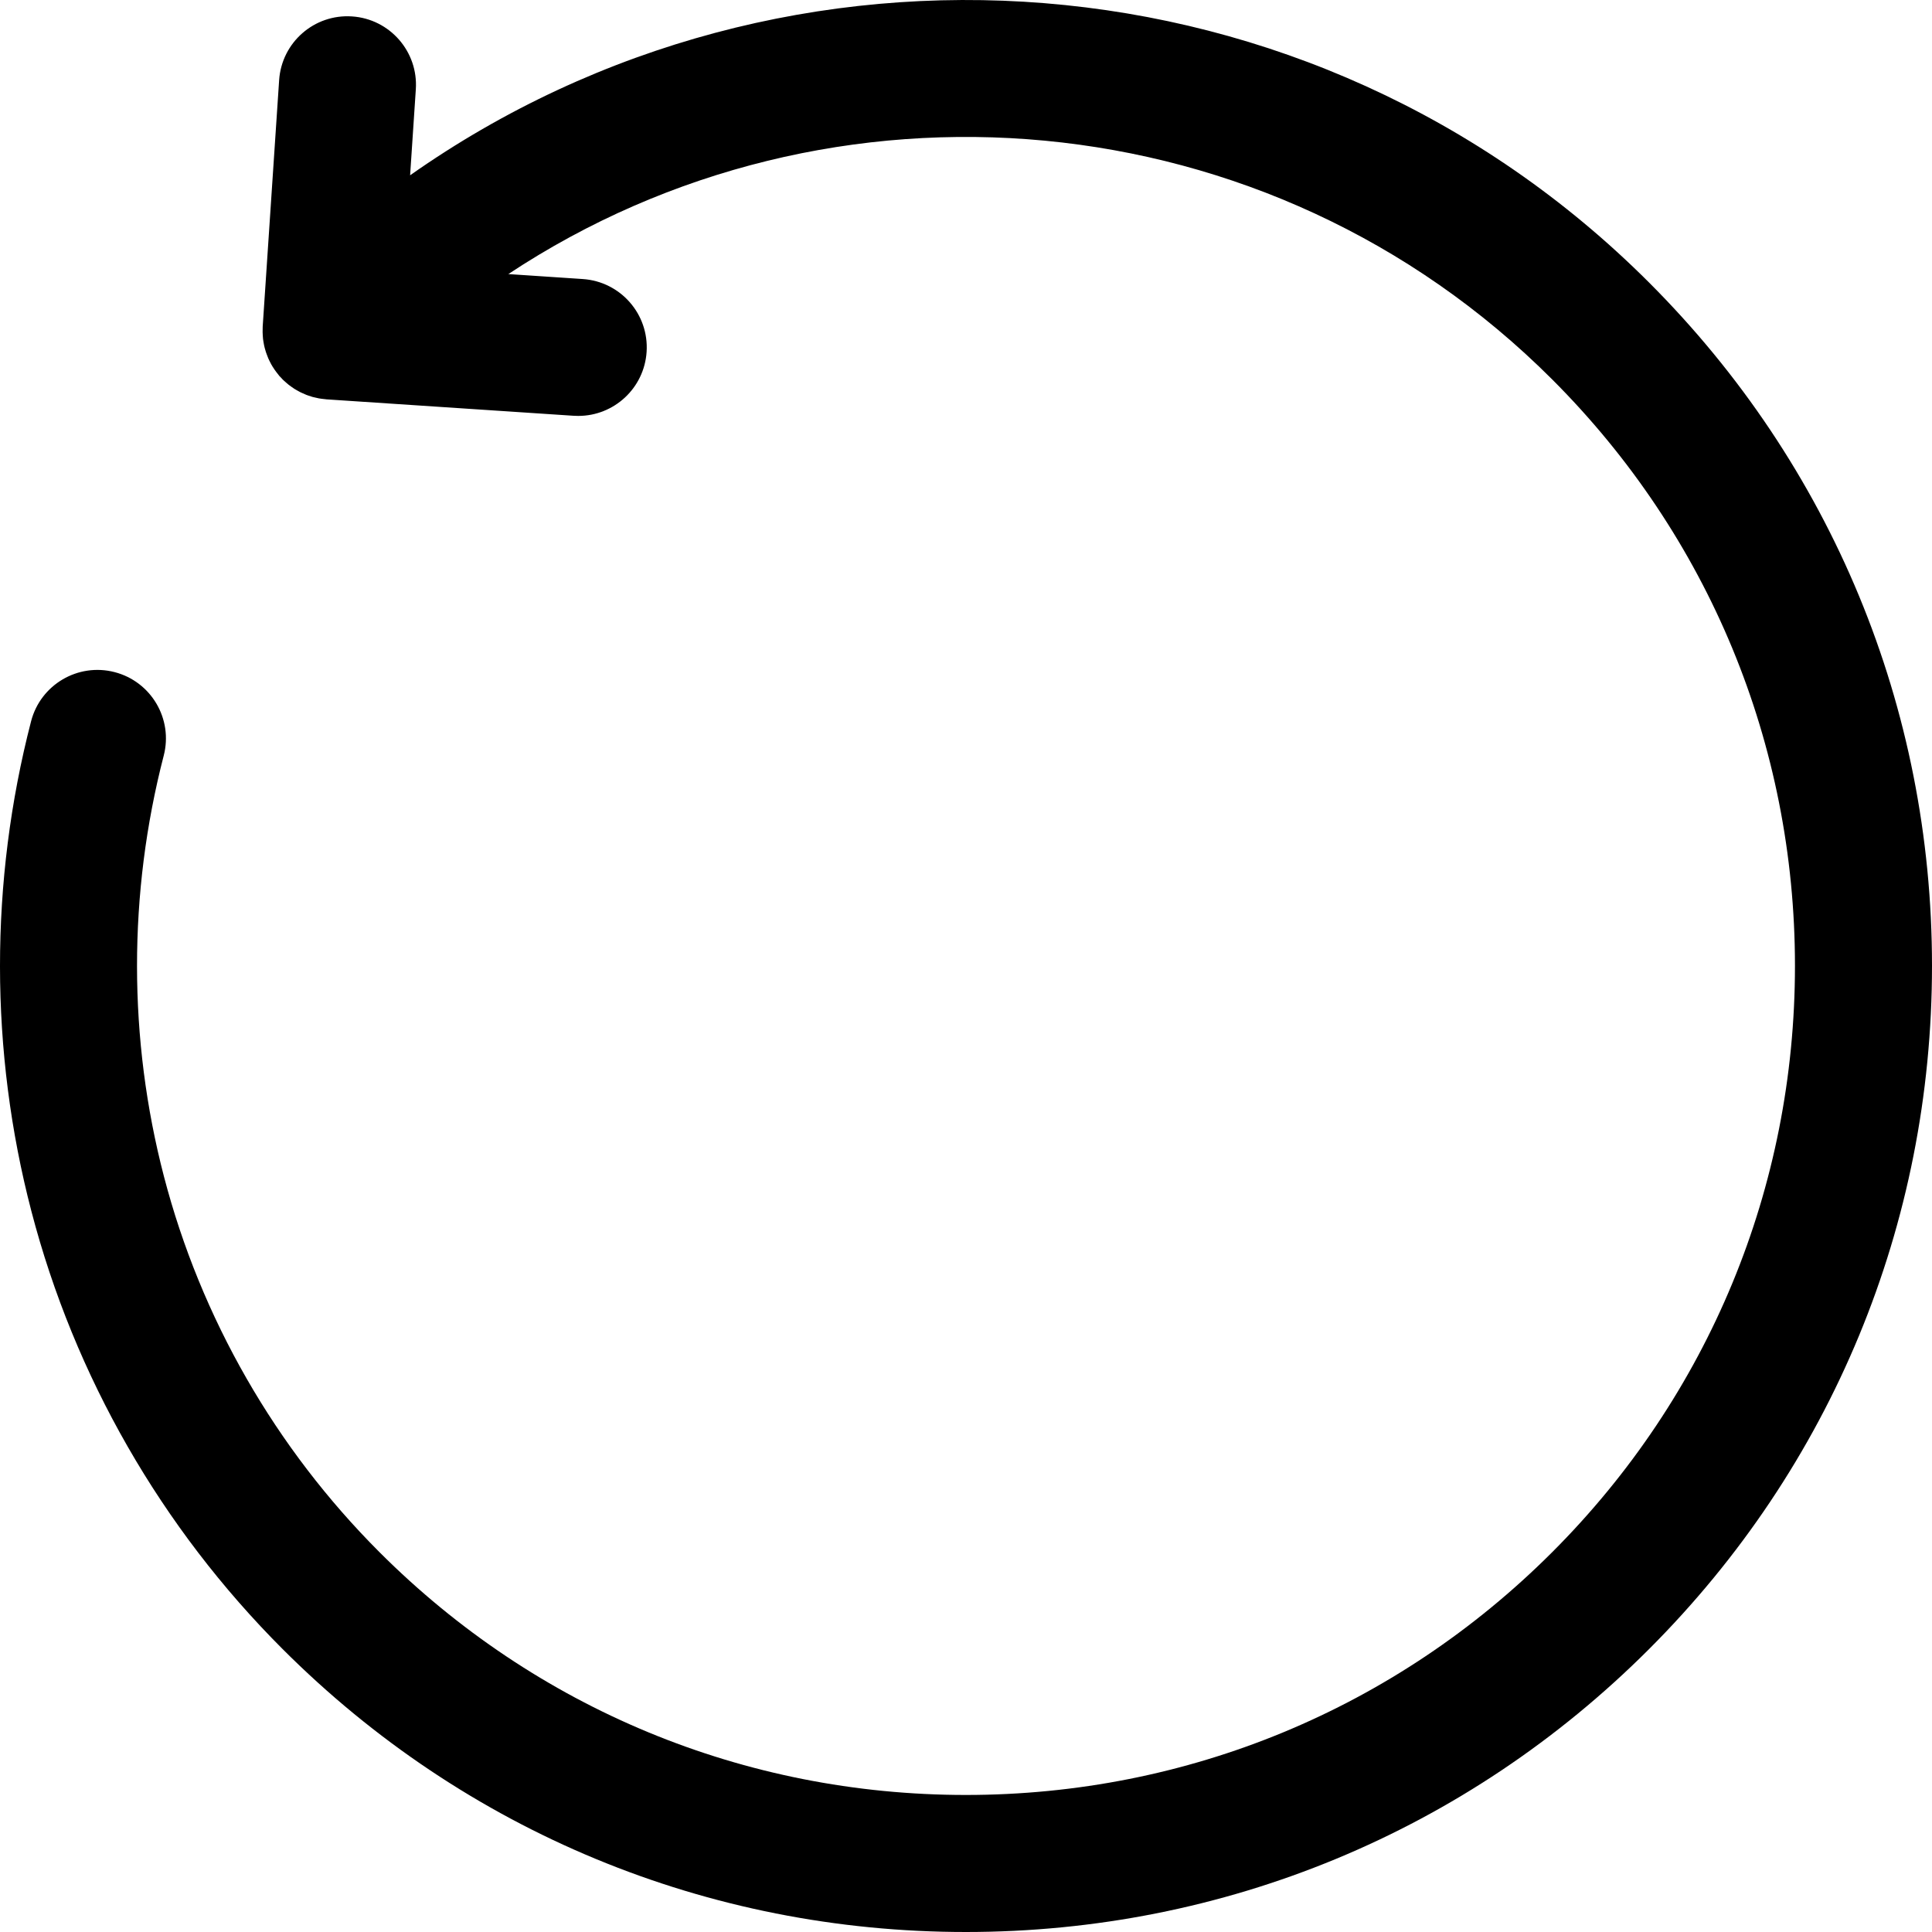
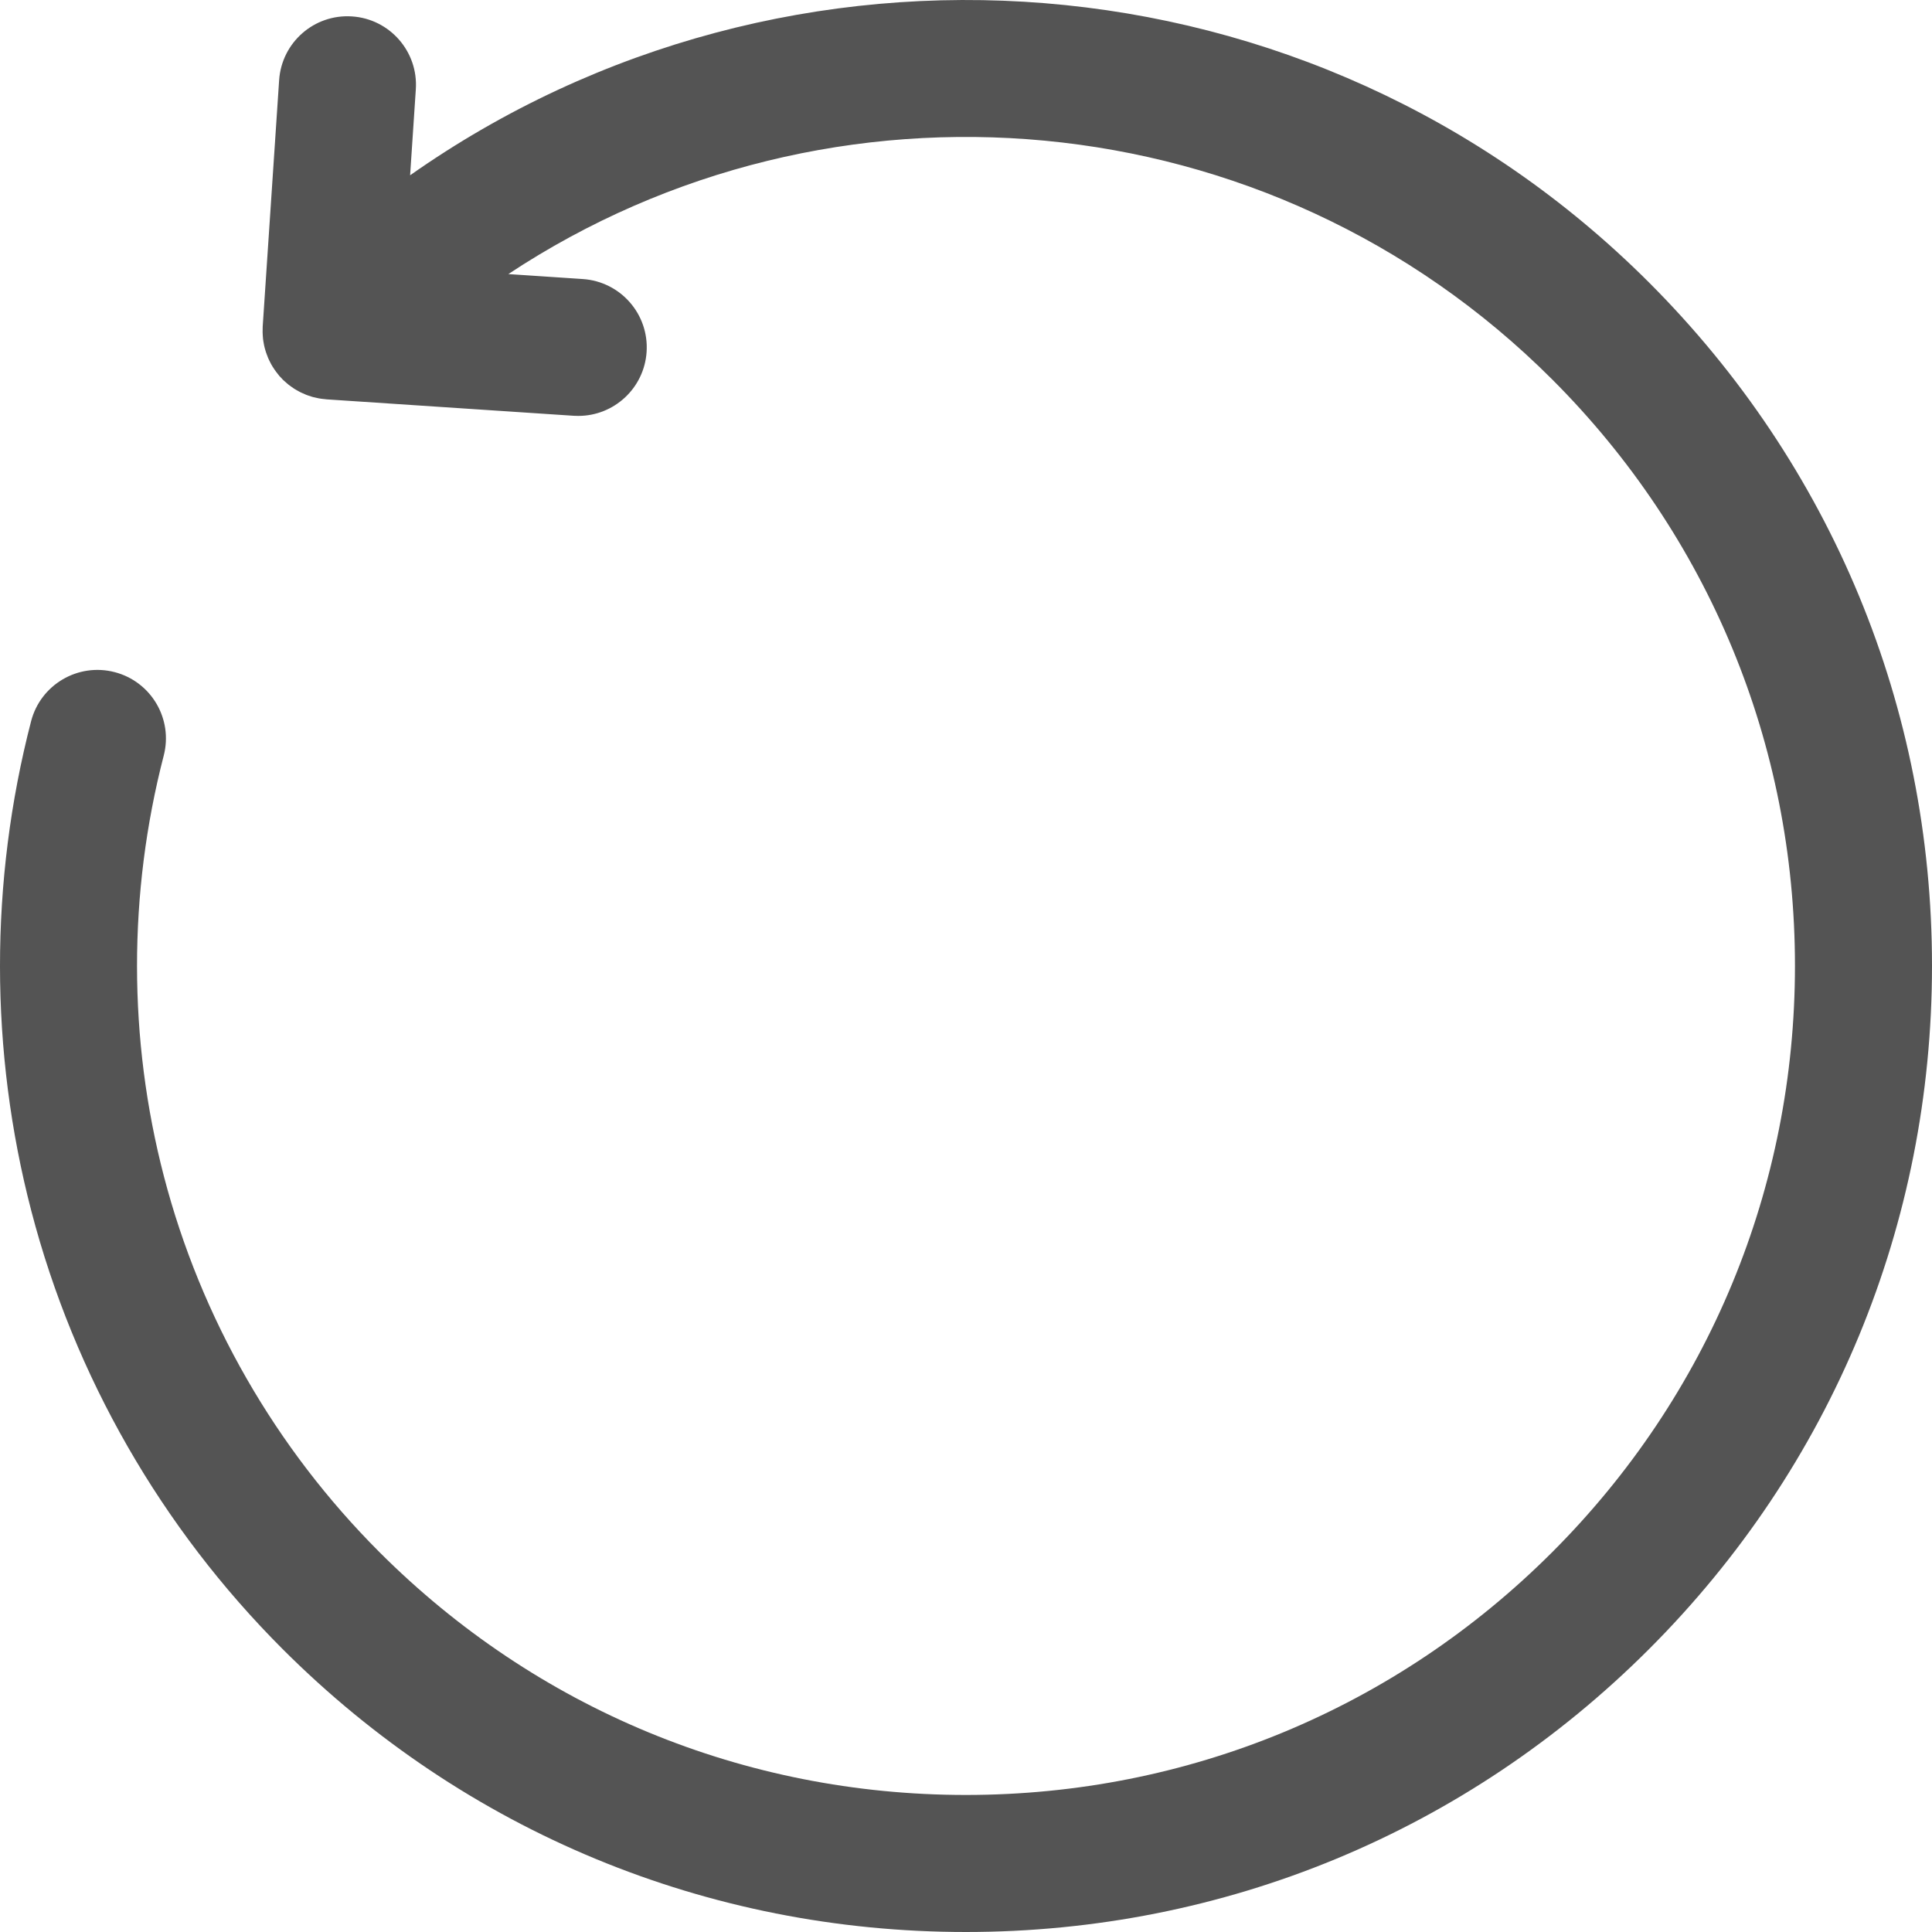
- <svg xmlns="http://www.w3.org/2000/svg" width="44" height="44" viewBox="0 0 44 44" fill="none">
-   <path d="M37.557 6.435C29.889 -1.234 17.922 -2.048 9.34 3.992L9.47 2.035C9.528 1.175 8.877 0.431 8.017 0.374C7.156 0.316 6.414 0.967 6.357 1.827L5.983 7.434C5.982 7.45 5.982 7.466 5.982 7.482C5.981 7.509 5.98 7.537 5.981 7.565C5.981 7.588 5.982 7.611 5.984 7.635C5.986 7.662 5.987 7.689 5.99 7.716C5.993 7.739 5.997 7.761 6 7.784C6.005 7.812 6.009 7.84 6.015 7.867C6.02 7.888 6.025 7.908 6.03 7.929C6.038 7.958 6.046 7.987 6.055 8.015C6.061 8.034 6.068 8.053 6.075 8.071C6.085 8.101 6.096 8.13 6.109 8.159C6.117 8.176 6.125 8.194 6.133 8.211C6.147 8.239 6.161 8.267 6.176 8.295C6.186 8.313 6.197 8.33 6.207 8.348C6.223 8.373 6.239 8.399 6.256 8.423C6.269 8.442 6.283 8.461 6.297 8.479C6.314 8.501 6.331 8.523 6.349 8.545C6.355 8.551 6.36 8.559 6.365 8.566C6.377 8.579 6.39 8.59 6.402 8.603C6.413 8.616 6.424 8.629 6.436 8.641C6.442 8.647 6.449 8.653 6.455 8.659C6.474 8.677 6.494 8.694 6.514 8.712C6.534 8.729 6.554 8.747 6.574 8.763C6.593 8.777 6.612 8.791 6.63 8.804C6.654 8.821 6.678 8.838 6.702 8.854C6.719 8.864 6.736 8.874 6.753 8.884C6.781 8.9 6.808 8.916 6.836 8.93C6.853 8.938 6.869 8.945 6.886 8.953C6.915 8.967 6.945 8.98 6.975 8.992C6.993 8.999 7.011 9.004 7.028 9.011C7.058 9.021 7.088 9.031 7.118 9.04C7.138 9.045 7.158 9.05 7.179 9.054C7.207 9.061 7.235 9.068 7.264 9.073C7.287 9.077 7.309 9.08 7.332 9.083C7.359 9.086 7.386 9.09 7.414 9.092C7.421 9.093 7.429 9.094 7.436 9.095L13.065 9.469C13.1 9.471 13.135 9.472 13.17 9.472C13.985 9.472 14.671 8.84 14.726 8.015C14.783 7.155 14.132 6.412 13.272 6.355L11.577 6.242C18.906 1.391 28.9 2.191 35.35 8.641C38.916 12.207 40.879 16.95 40.879 21.995C40.879 27.041 38.916 31.784 35.35 35.35C31.785 38.915 27.042 40.879 21.997 40.879C16.951 40.879 12.208 38.915 8.643 35.35C6.273 32.98 4.575 30.021 3.734 26.794C2.918 23.664 2.916 20.349 3.729 17.208C3.945 16.374 3.444 15.523 2.61 15.307C1.776 15.091 0.924 15.592 0.708 16.426C-0.238 20.08 -0.236 23.938 0.714 27.581C1.695 31.345 3.674 34.794 6.436 37.556C10.591 41.712 16.117 44 21.997 44C27.876 44 33.402 41.712 37.557 37.556C41.712 33.401 44 27.875 44 21.995C44 16.116 41.712 10.59 37.557 6.435Z" fill="black" />
+ <svg xmlns="http://www.w3.org/2000/svg" width="44" height="44" viewBox="0 0 44 44" fill="#545454">
+   <path d="M37.557 6.435C29.889 -1.234 17.922 -2.048 9.34 3.992L9.47 2.035C9.528 1.175 8.877 0.431 8.017 0.374C7.156 0.316 6.414 0.967 6.357 1.827L5.983 7.434C5.982 7.45 5.982 7.466 5.982 7.482C5.981 7.509 5.98 7.537 5.981 7.565C5.981 7.588 5.982 7.611 5.984 7.635C5.986 7.662 5.987 7.689 5.99 7.716C5.993 7.739 5.997 7.761 6 7.784C6.005 7.812 6.009 7.84 6.015 7.867C6.02 7.888 6.025 7.908 6.03 7.929C6.038 7.958 6.046 7.987 6.055 8.015C6.061 8.034 6.068 8.053 6.075 8.071C6.085 8.101 6.096 8.13 6.109 8.159C6.117 8.176 6.125 8.194 6.133 8.211C6.147 8.239 6.161 8.267 6.176 8.295C6.186 8.313 6.197 8.33 6.207 8.348C6.223 8.373 6.239 8.399 6.256 8.423C6.269 8.442 6.283 8.461 6.297 8.479C6.314 8.501 6.331 8.523 6.349 8.545C6.355 8.551 6.36 8.559 6.365 8.566C6.377 8.579 6.39 8.59 6.402 8.603C6.413 8.616 6.424 8.629 6.436 8.641C6.442 8.647 6.449 8.653 6.455 8.659C6.474 8.677 6.494 8.694 6.514 8.712C6.534 8.729 6.554 8.747 6.574 8.763C6.593 8.777 6.612 8.791 6.63 8.804C6.654 8.821 6.678 8.838 6.702 8.854C6.719 8.864 6.736 8.874 6.753 8.884C6.781 8.9 6.808 8.916 6.836 8.93C6.853 8.938 6.869 8.945 6.886 8.953C6.915 8.967 6.945 8.98 6.975 8.992C6.993 8.999 7.011 9.004 7.028 9.011C7.058 9.021 7.088 9.031 7.118 9.04C7.138 9.045 7.158 9.05 7.179 9.054C7.207 9.061 7.235 9.068 7.264 9.073C7.287 9.077 7.309 9.08 7.332 9.083C7.359 9.086 7.386 9.09 7.414 9.092C7.421 9.093 7.429 9.094 7.436 9.095L13.065 9.469C13.1 9.471 13.135 9.472 13.17 9.472C13.985 9.472 14.671 8.84 14.726 8.015C14.783 7.155 14.132 6.412 13.272 6.355L11.577 6.242C18.906 1.391 28.9 2.191 35.35 8.641C38.916 12.207 40.879 16.95 40.879 21.995C40.879 27.041 38.916 31.784 35.35 35.35C31.785 38.915 27.042 40.879 21.997 40.879C16.951 40.879 12.208 38.915 8.643 35.35C6.273 32.98 4.575 30.021 3.734 26.794C2.918 23.664 2.916 20.349 3.729 17.208C3.945 16.374 3.444 15.523 2.61 15.307C1.776 15.091 0.924 15.592 0.708 16.426C-0.238 20.08 -0.236 23.938 0.714 27.581C1.695 31.345 3.674 34.794 6.436 37.556C10.591 41.712 16.117 44 21.997 44C27.876 44 33.402 41.712 37.557 37.556C41.712 33.401 44 27.875 44 21.995C44 16.116 41.712 10.59 37.557 6.435Z" />
</svg>
